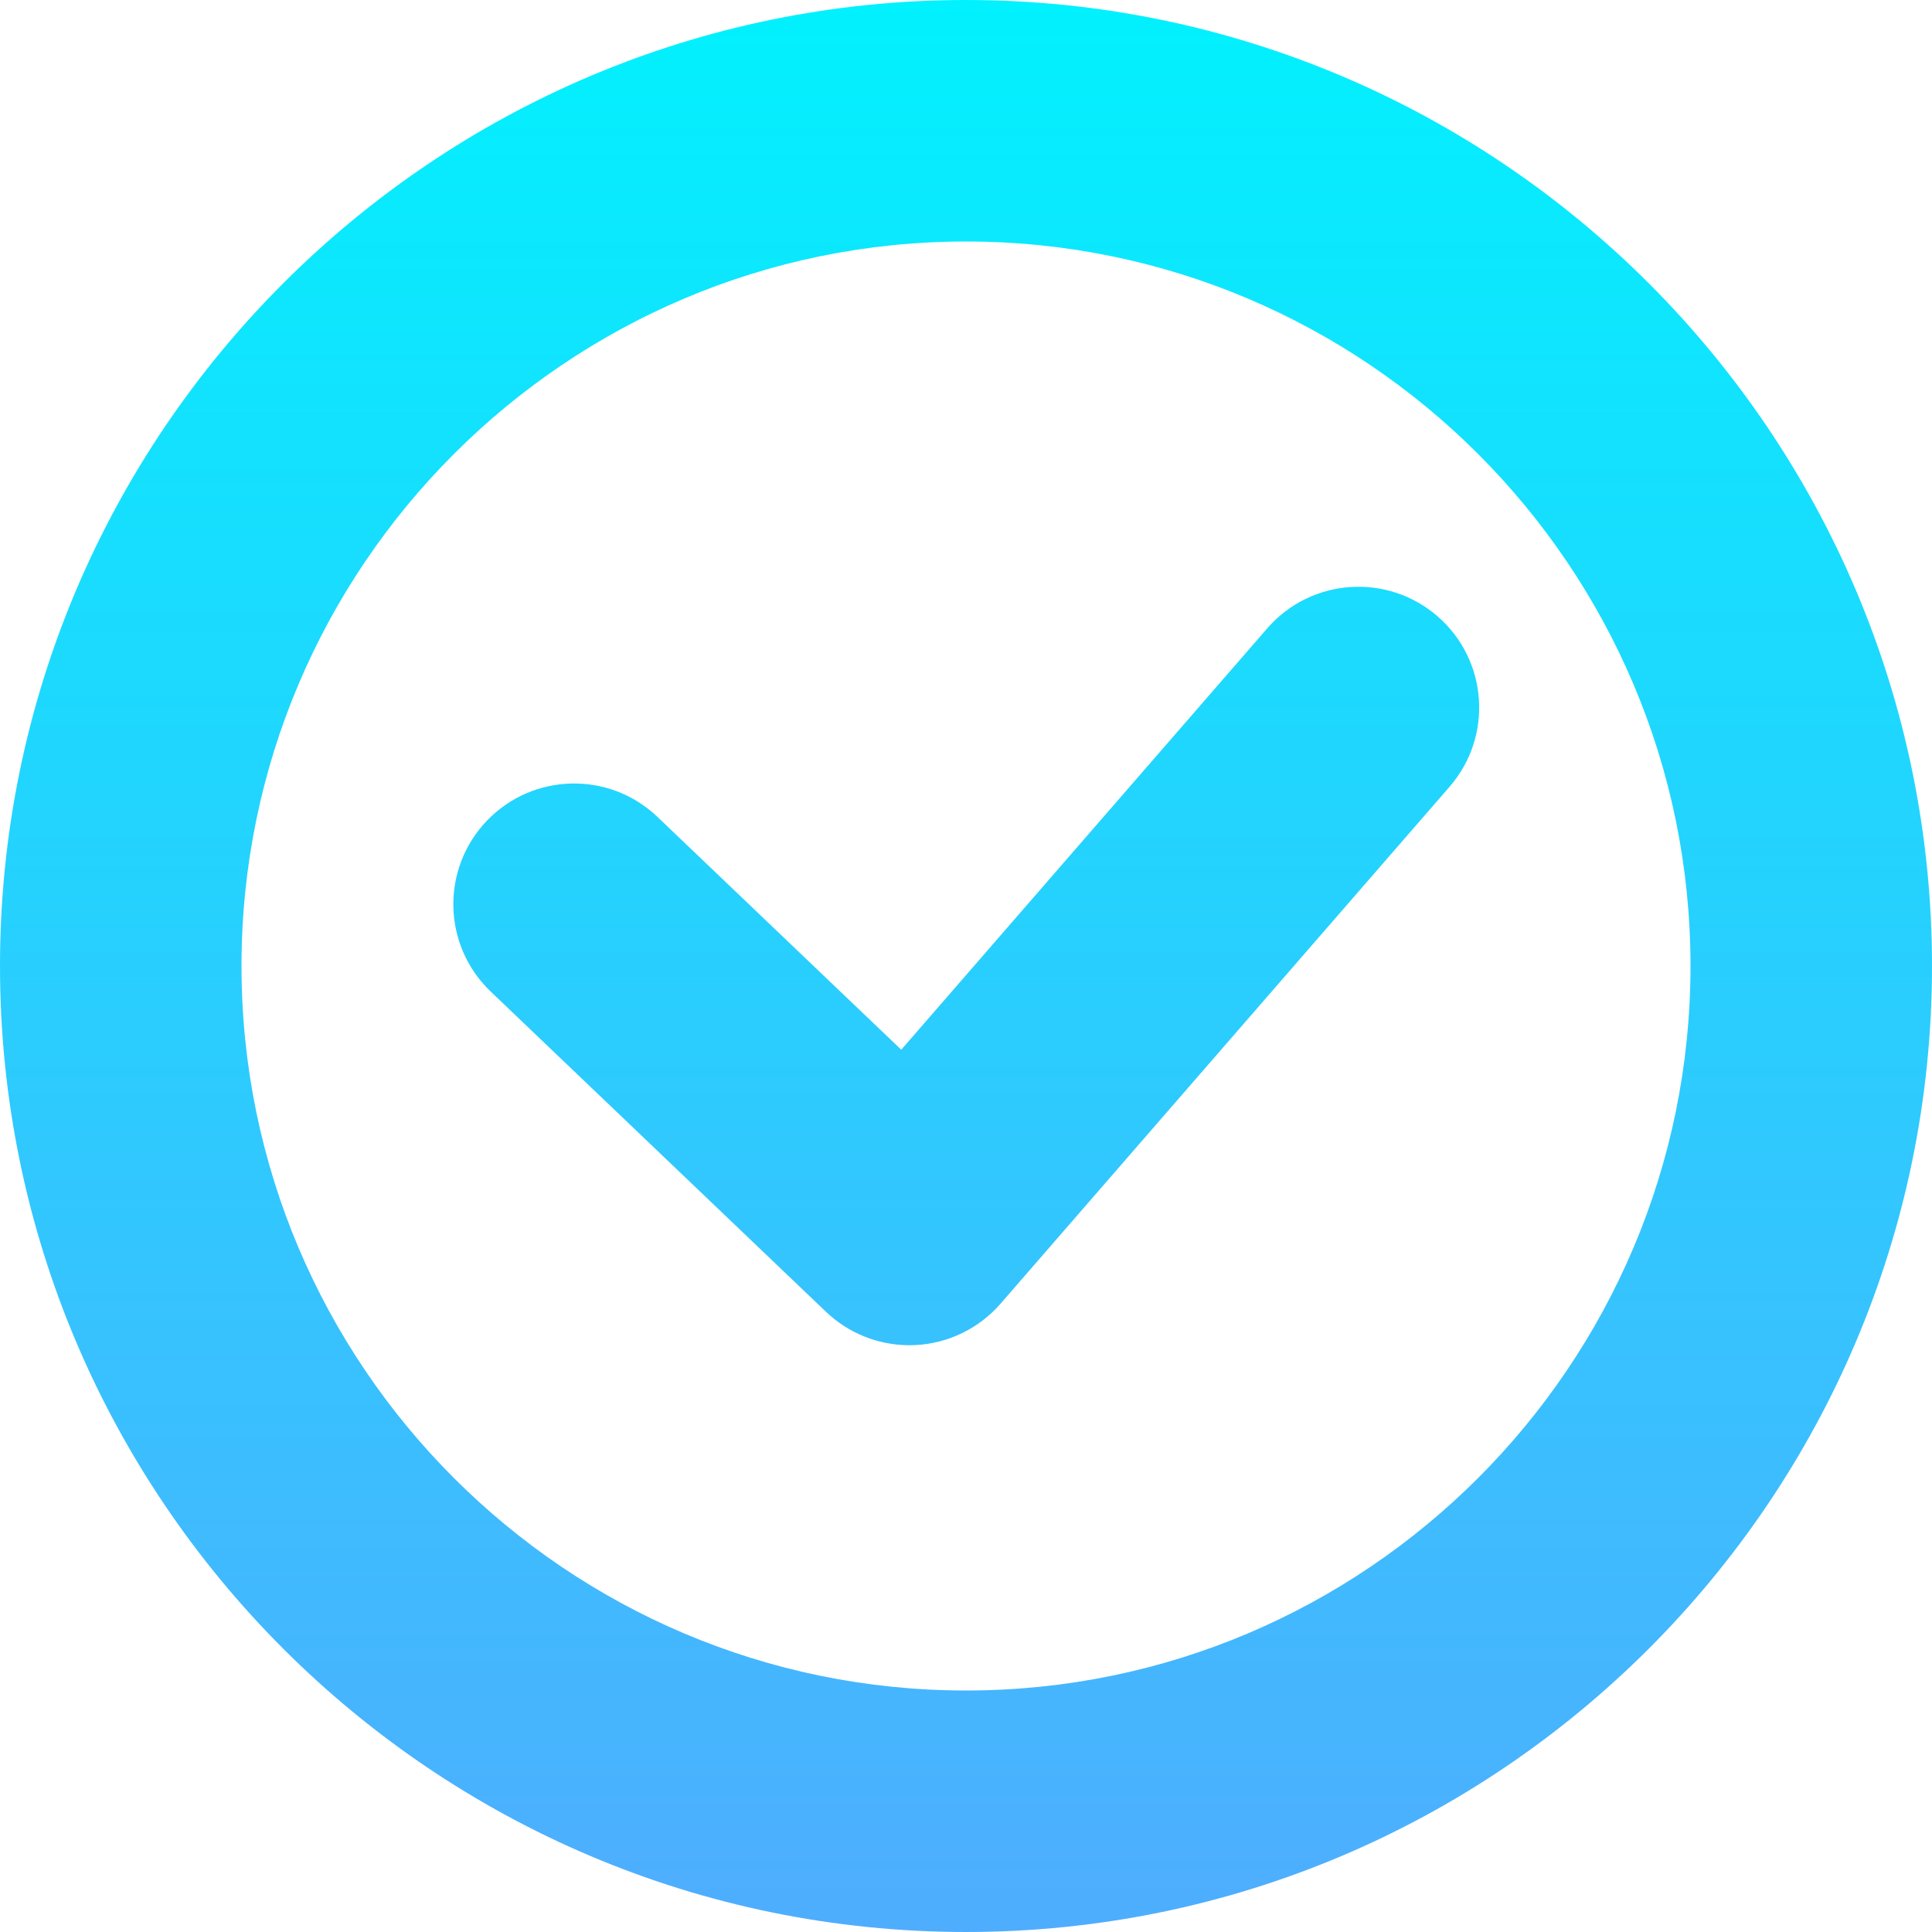
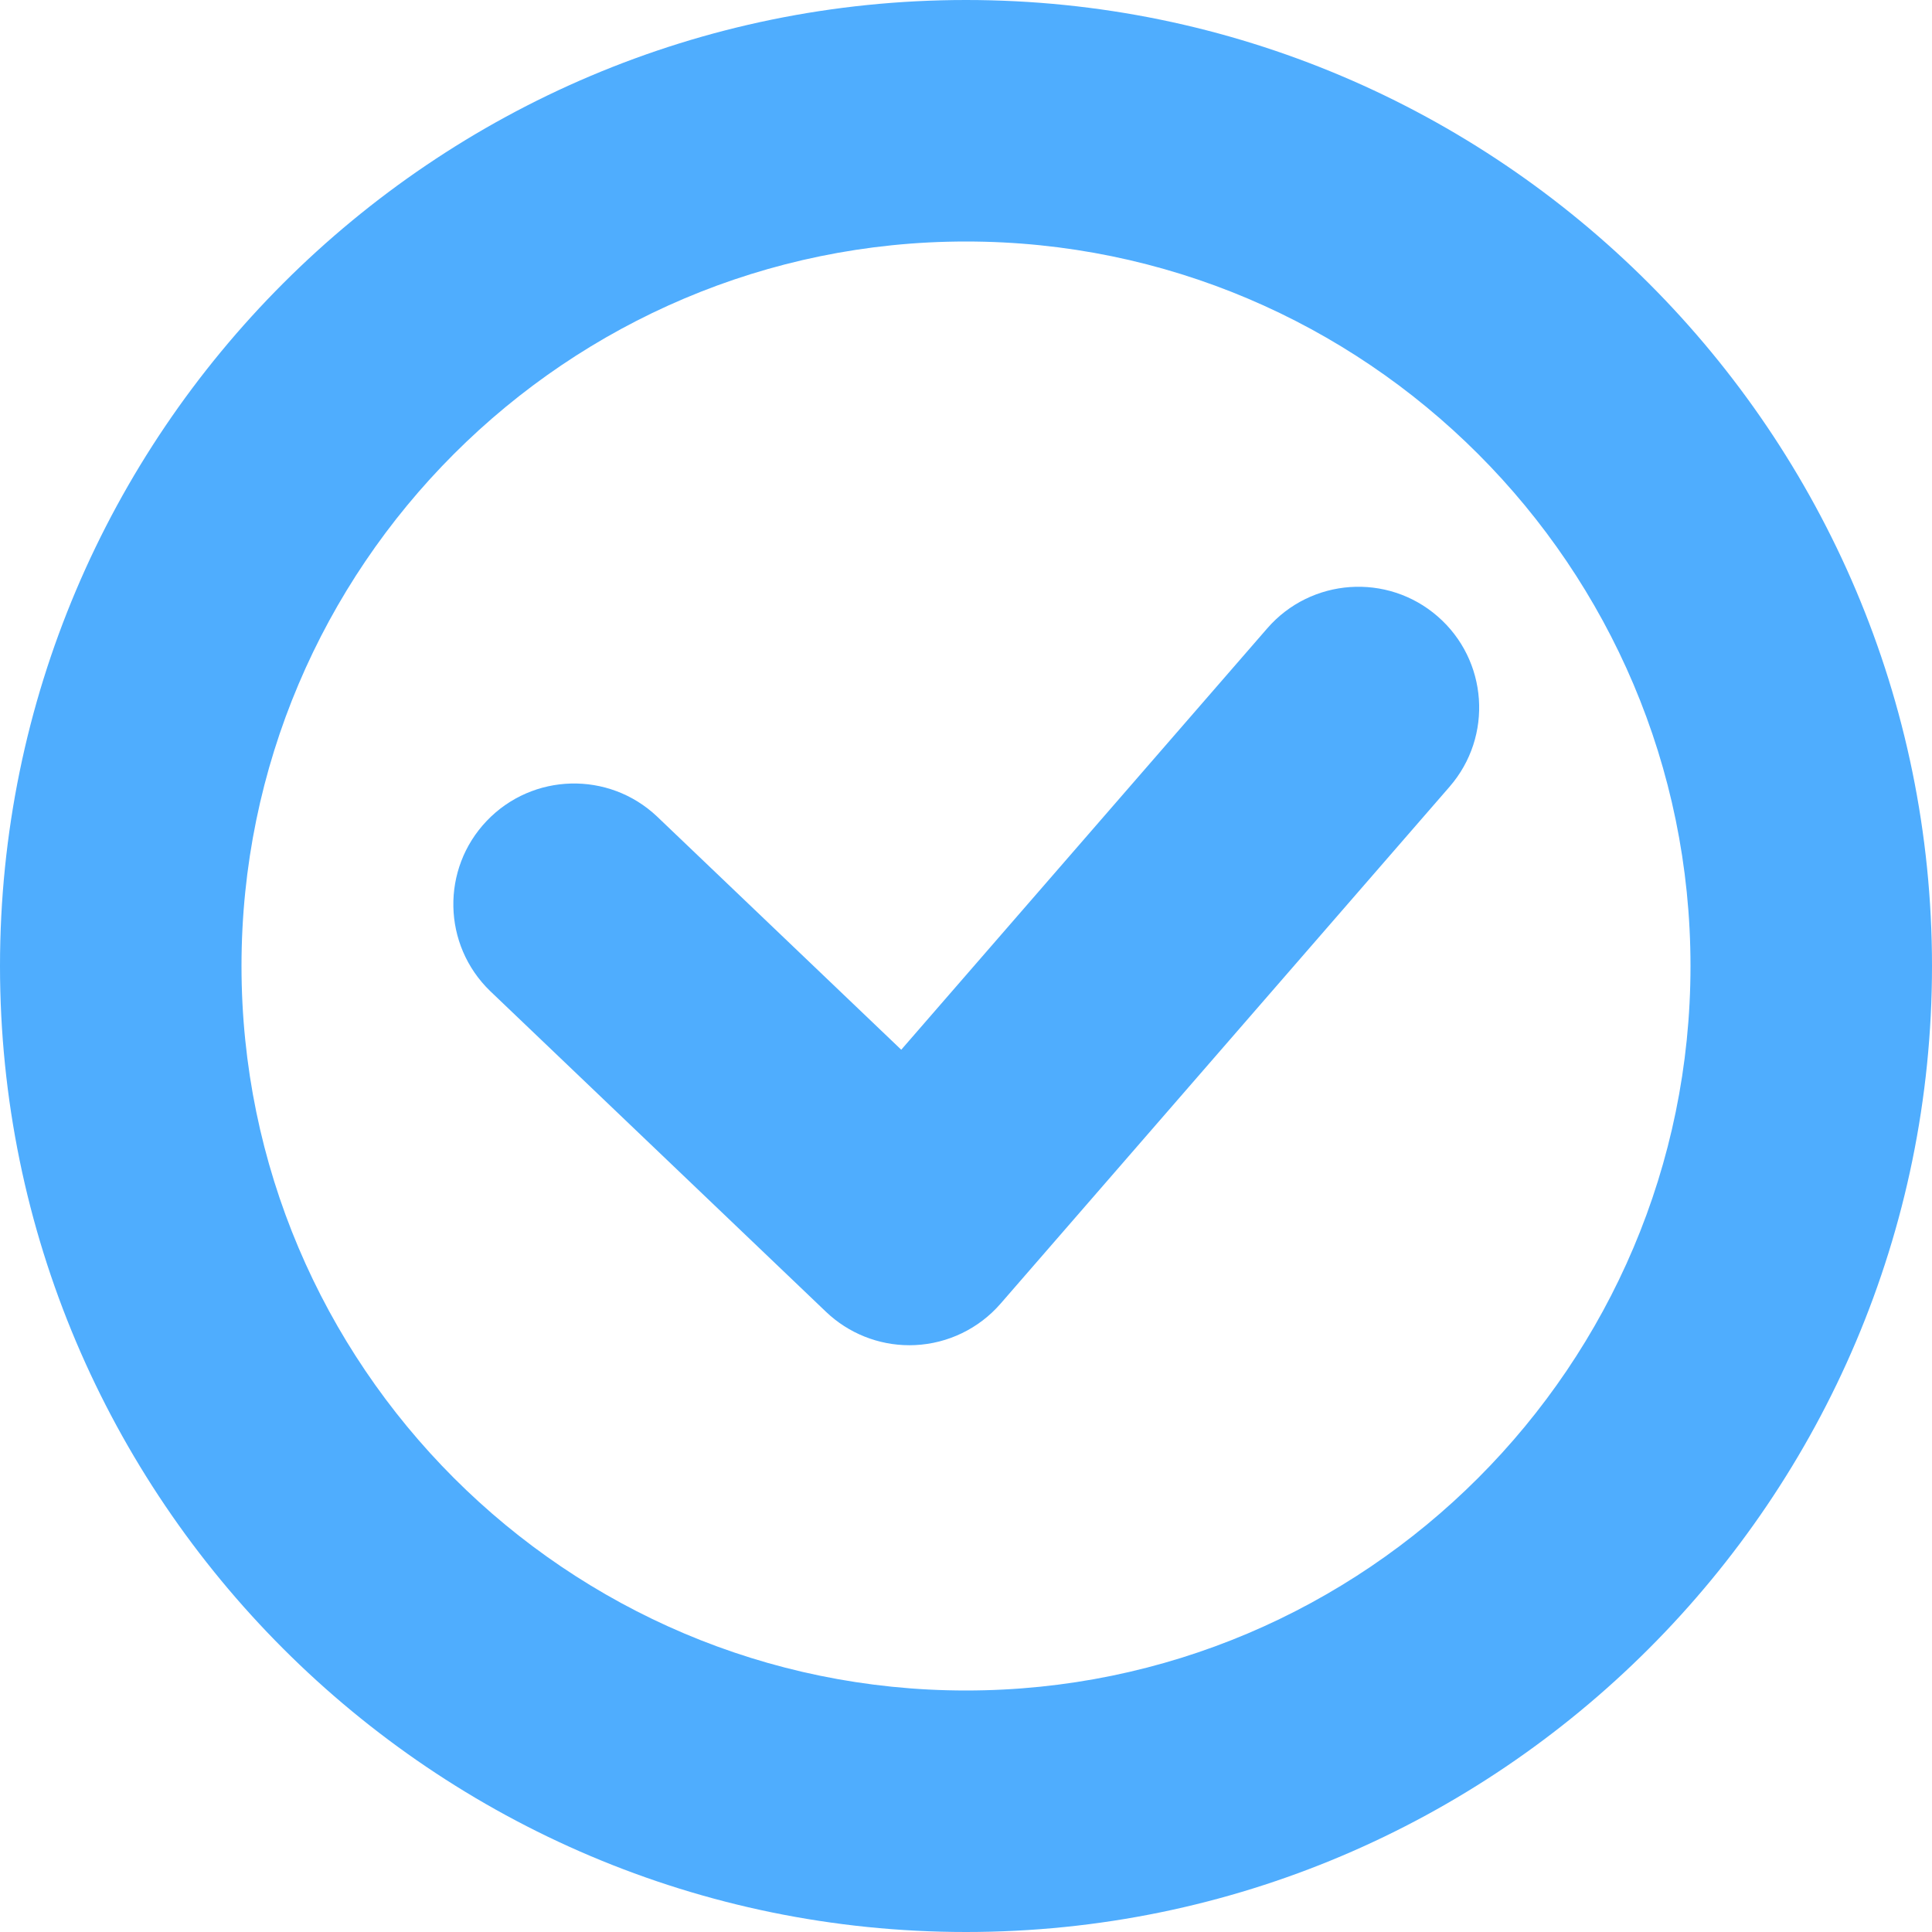
<svg xmlns="http://www.w3.org/2000/svg" id="Layer_1" height="512" viewBox="0 0 512 512" width="512" data-name="Layer 1">
  <linearGradient id="linear-gradient" gradientUnits="userSpaceOnUse" x1="256" x2="256" y2="512">
-     <stop offset="0" stop-color="#01f1fe" />
    <stop offset="1" stop-color="#4fadfe" />
  </linearGradient>
  <path d="m256 0c-141.159 0-256 114.841-256 256s114.841 256 256 256 256-114.841 256-256-114.841-256-256-256zm0 448c-105.869 0-192-86.131-192-192s86.131-192 192-192 192 86.131 192 192-86.131 192-192 192zm128.159-239.515-119 137a32 32 0 0 1 -22.669 10.98c-.5.023-1 .035-1.491.035a32 32 0 0 1 -22.1-8.858l-89-85a32 32 0 0 1 44.2-46.284l64.739 61.83 97-111.672a32 32 0 0 1 48.318 41.969z" fill="url(#linear-gradient)" />
</svg>
